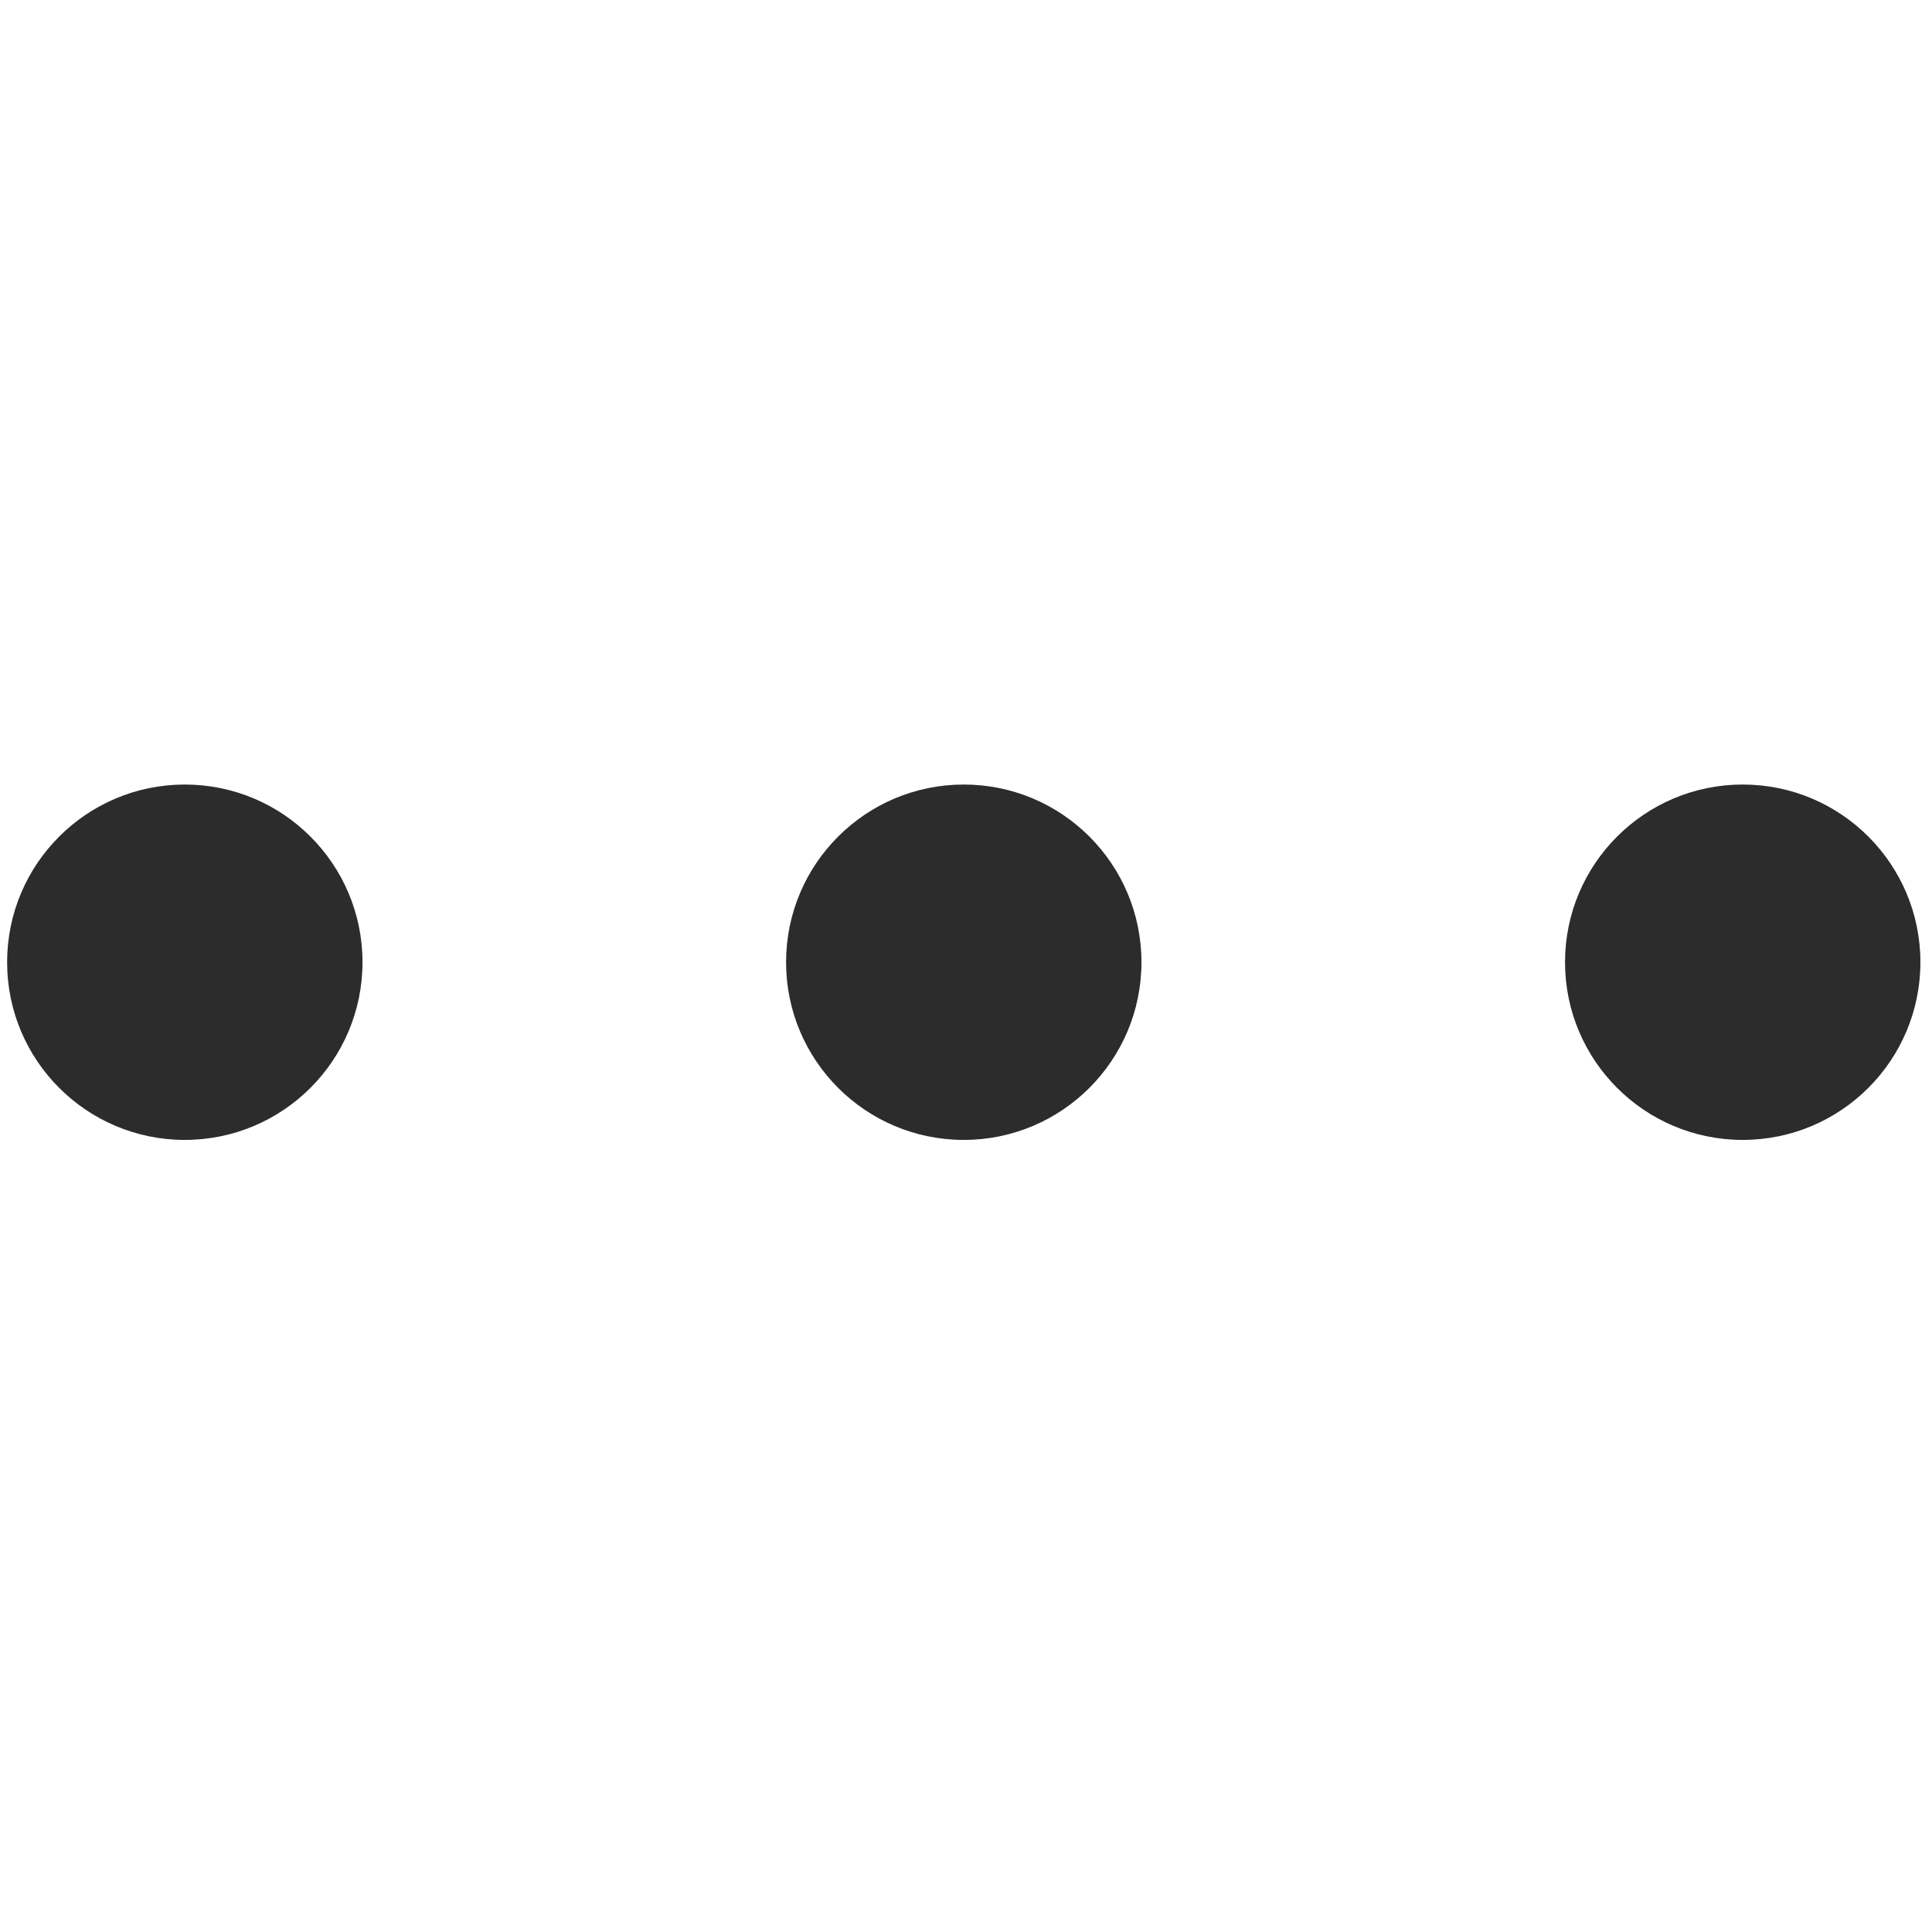
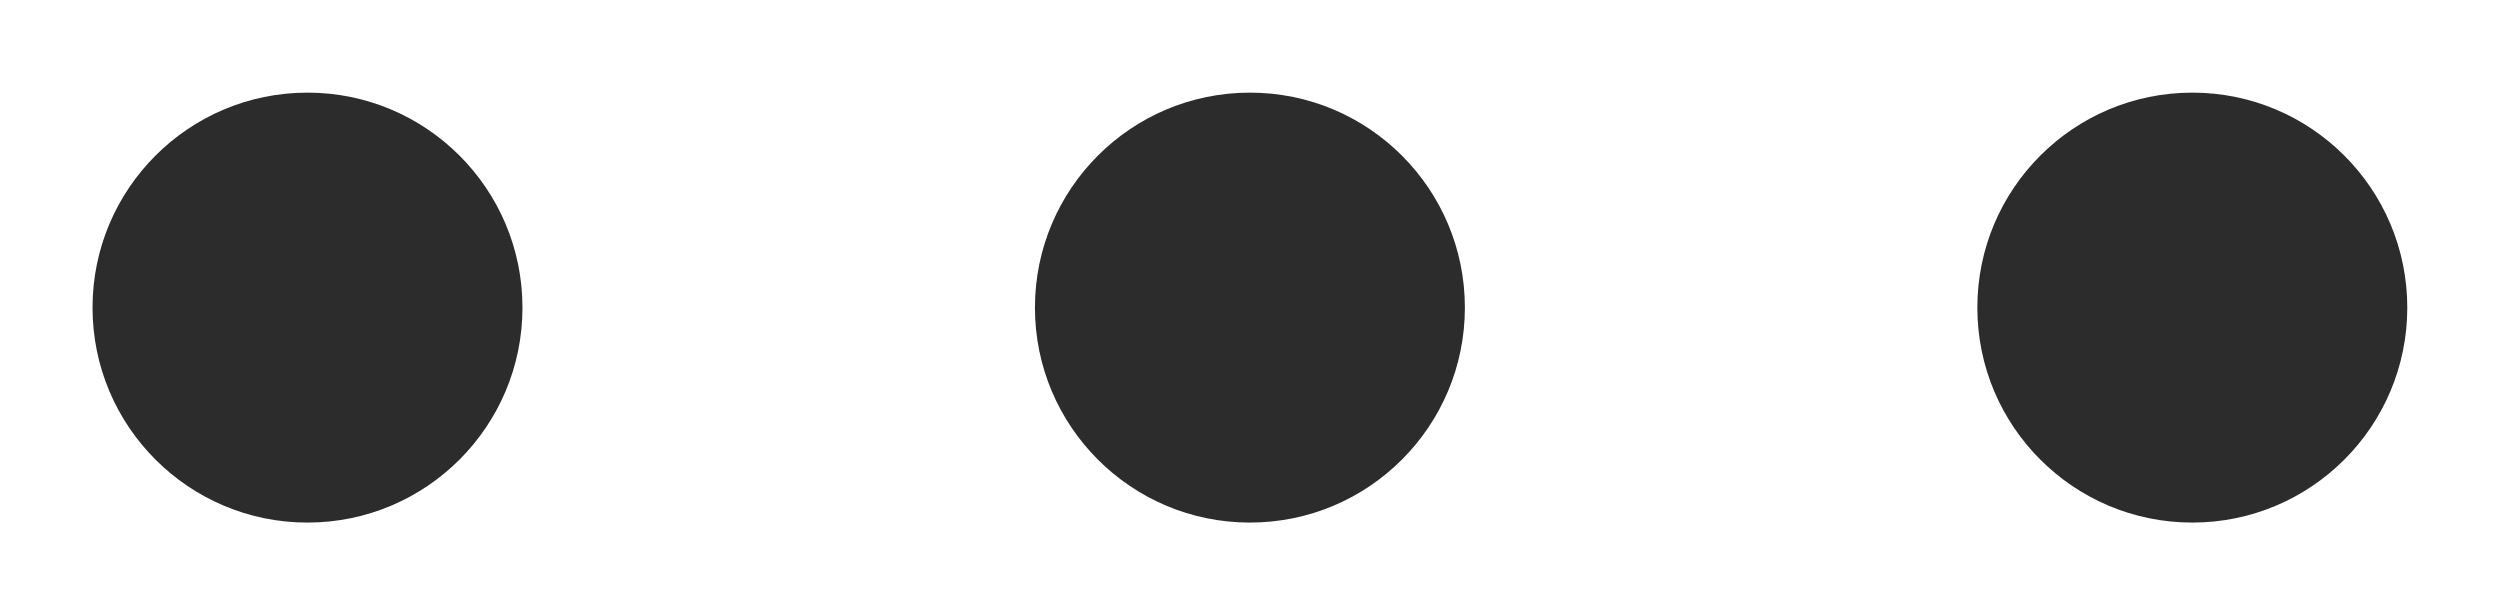
- <svg xmlns="http://www.w3.org/2000/svg" t="1791792267481" class="icon" viewBox="0 0 1024 1024" version="1.1" p-id="36450" width="200" height="200">
+ <svg xmlns="http://www.w3.org/2000/svg" t="1791792267481" class="icon" viewBox="-36.76 375.24 1095.23 269.53" version="1.1" p-id="36450" width="1095.23" height="269.53">
  <path d="M97.953 509.999m-94.178 0a94.178 94.178 0 1 0 188.356 0 94.178 94.178 0 1 0-188.356 0Z" fill="#2c2c2c" p-id="36451" />
  <path d="M510.815 509.999m-94.178 0a94.178 94.178 0 1 0 188.356 0 94.178 94.178 0 1 0-188.356 0Z" fill="#2c2c2c" p-id="36452" />
  <path d="M923.677 509.999m-94.178 0a94.178 94.178 0 1 0 188.356 0 94.178 94.178 0 1 0-188.356 0Z" fill="#2c2c2c" p-id="36453" />
</svg>
